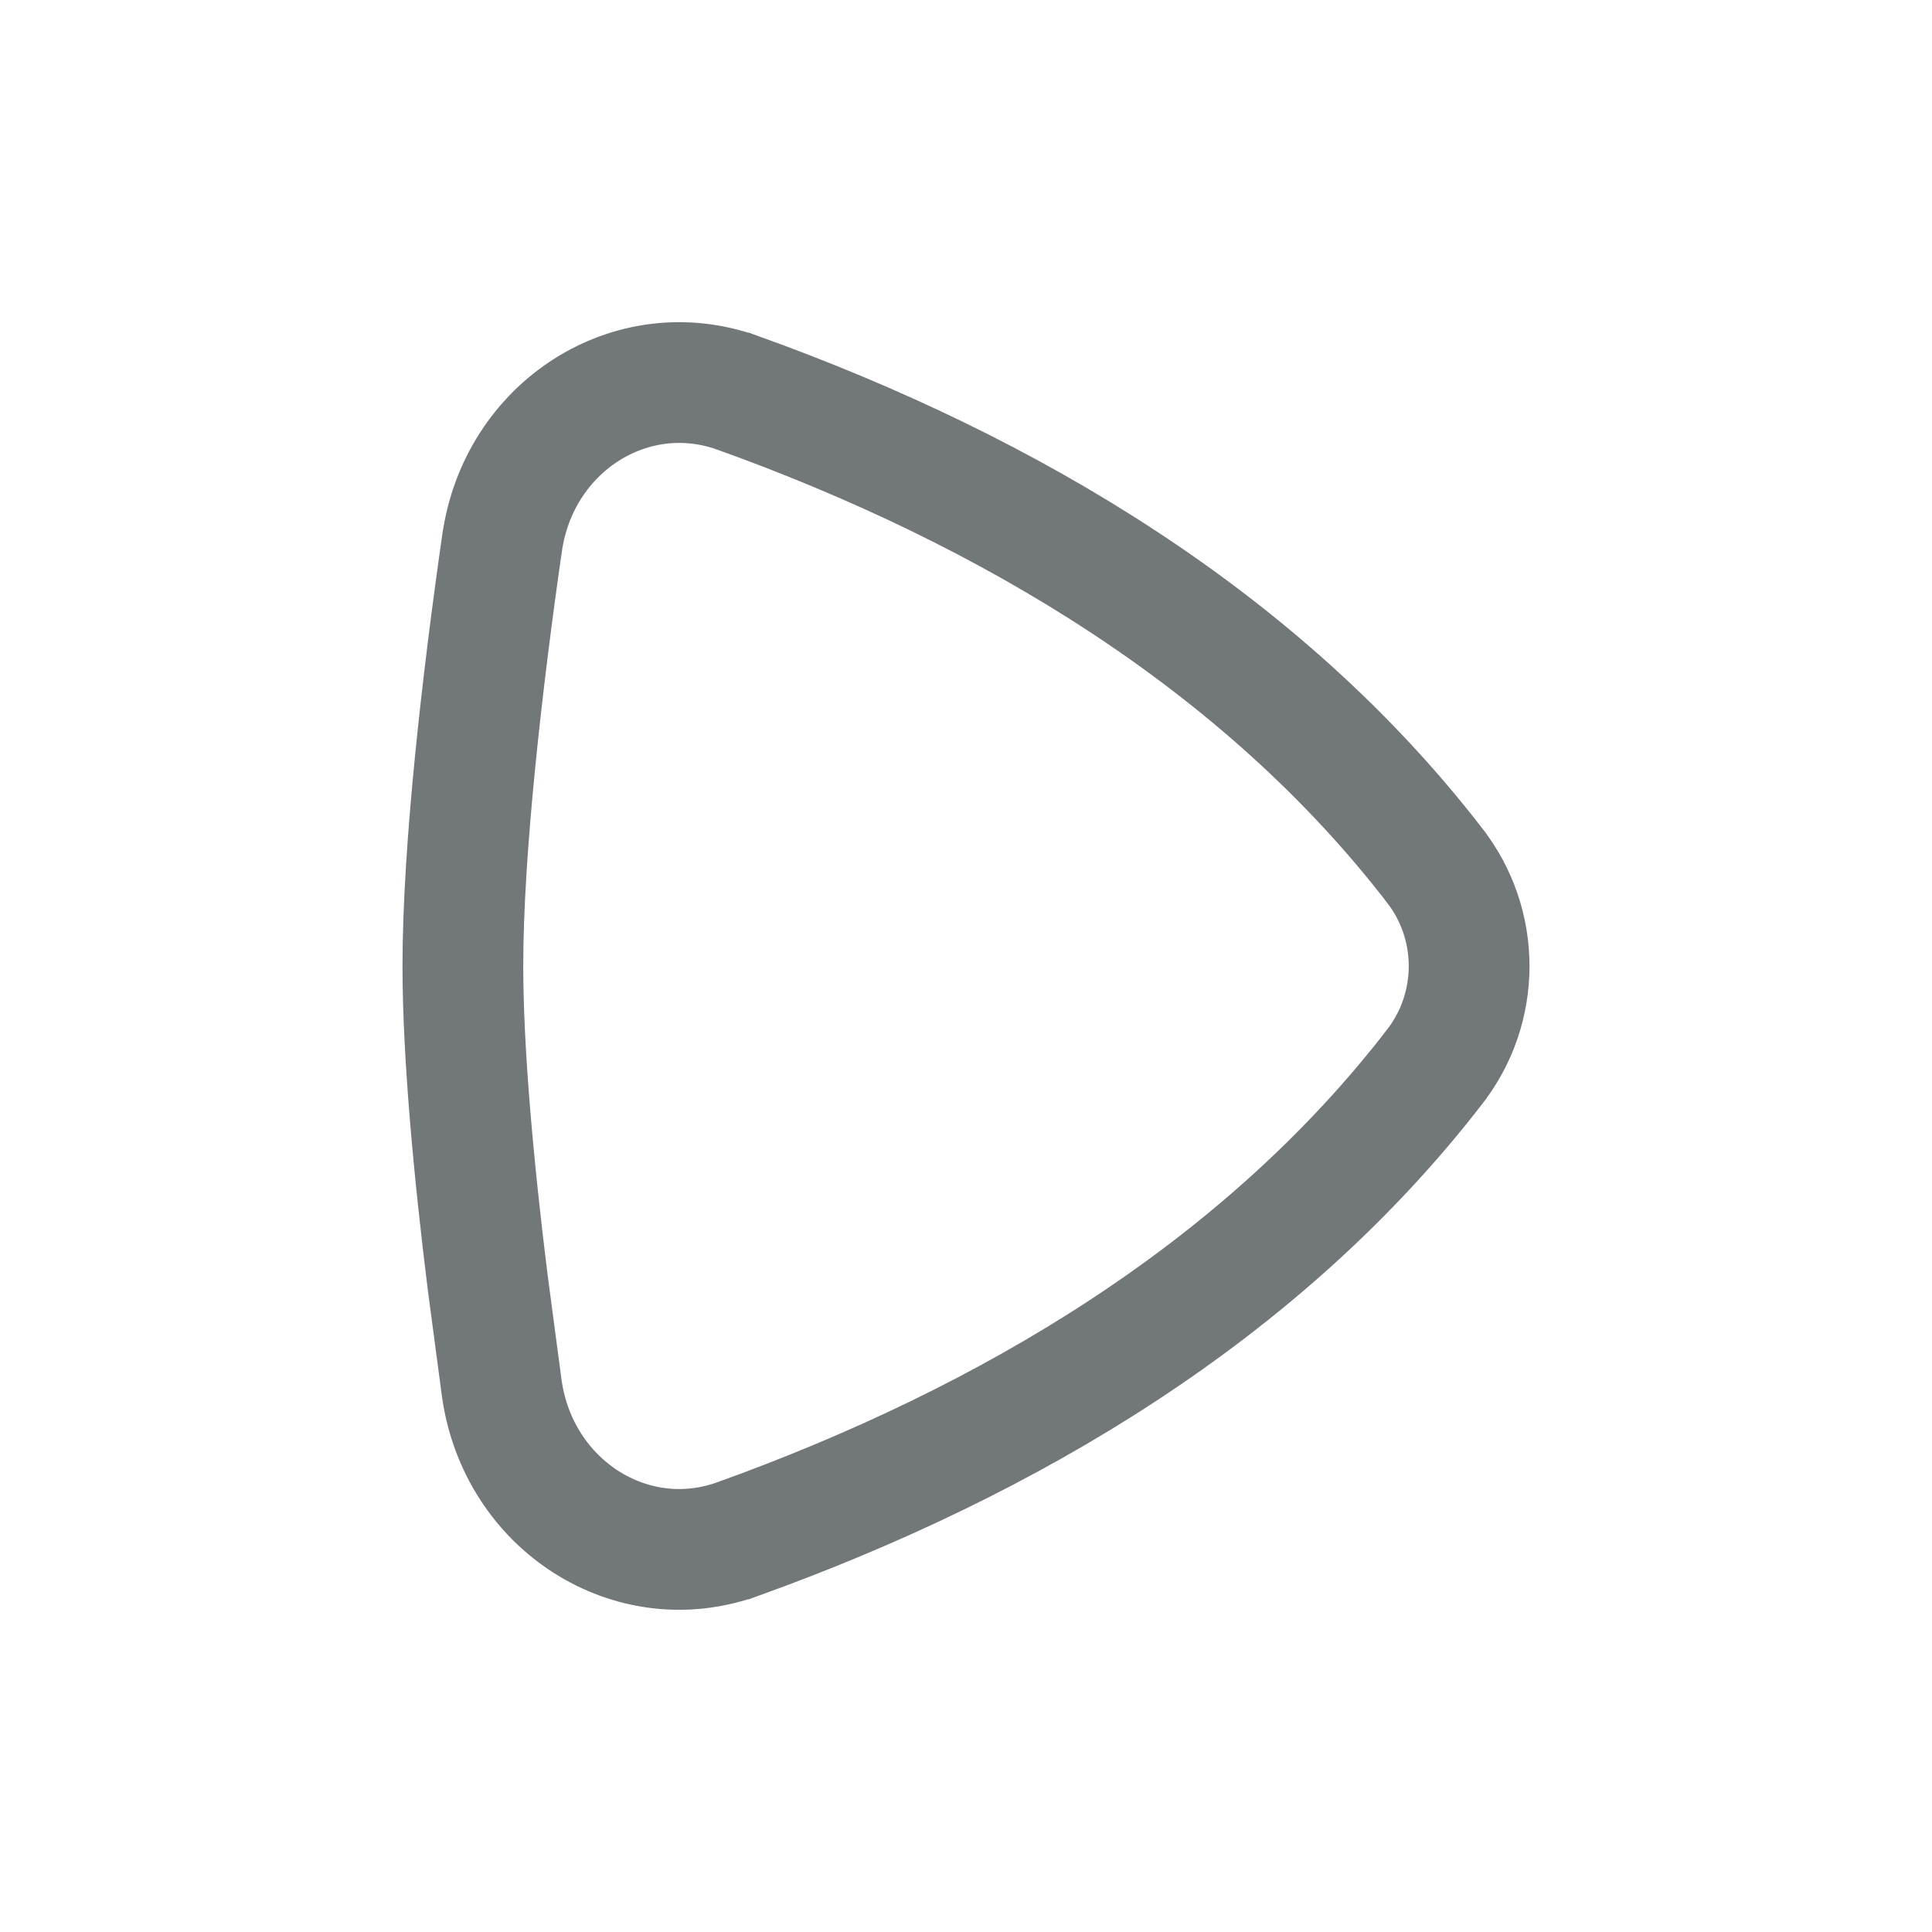
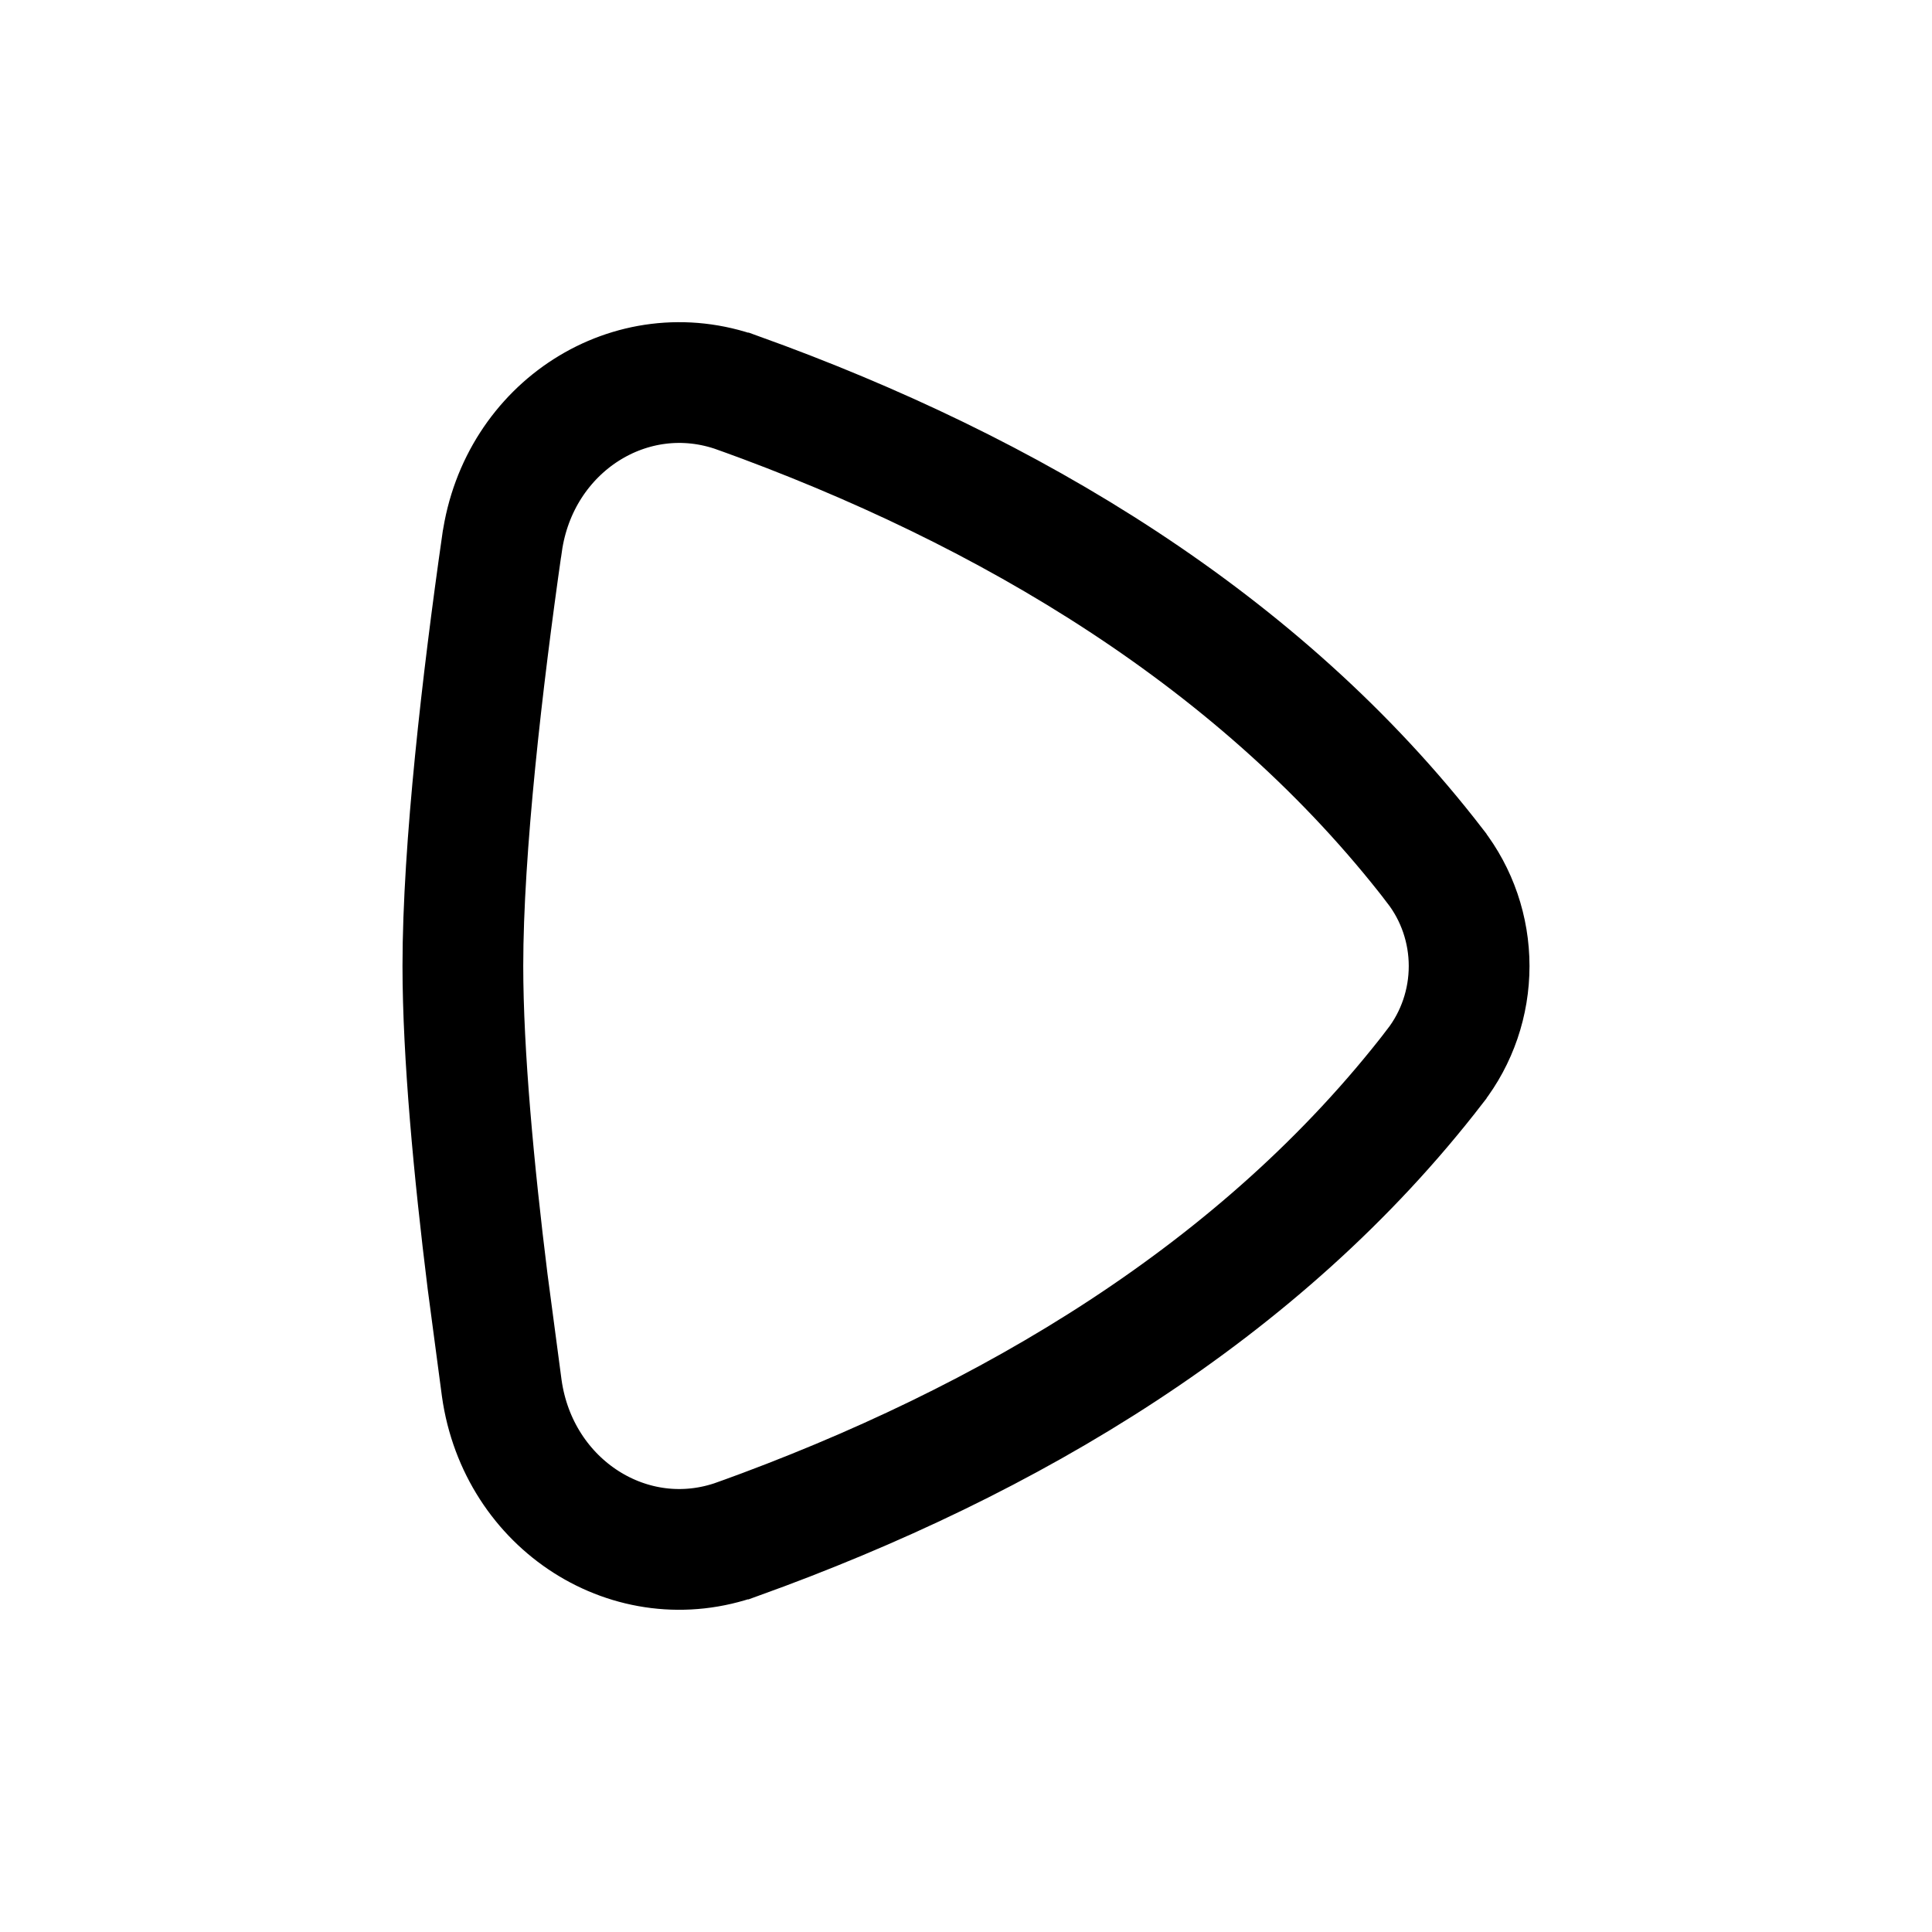
<svg xmlns="http://www.w3.org/2000/svg" width="24" height="24" viewBox="0 0 24 24" fill="none">
-   <path d="M6.236 6.754C6.439 5.299 7.845 4.403 9.17 4.882H9.171C12.539 6.094 15.671 7.962 17.824 10.754L17.825 10.756C18.1 11.11 18.25 11.548 18.25 12.001C18.25 12.454 18.1 12.893 17.825 13.247L17.824 13.249C15.671 16.041 12.539 17.903 9.168 19.118H9.167C7.846 19.596 6.438 18.7 6.233 17.245L6.057 15.919C5.887 14.549 5.75 13.094 5.75 11.999C5.75 10.542 5.994 8.439 6.235 6.757L6.236 6.754Z" stroke="#72777A" stroke-width="1.5" />
+   <path d="M6.236 6.754C6.439 5.299 7.845 4.403 9.17 4.882H9.171C12.539 6.094 15.671 7.962 17.824 10.754L17.825 10.756C18.1 11.11 18.25 11.548 18.25 12.001C18.25 12.454 18.1 12.893 17.825 13.247L17.824 13.249C15.671 16.041 12.539 17.903 9.168 19.118H9.167C7.846 19.596 6.438 18.7 6.233 17.245L6.057 15.919C5.887 14.549 5.75 13.094 5.75 11.999C5.75 10.542 5.994 8.439 6.235 6.757L6.236 6.754Z" stroke="currentColor" stroke-width="1.5" />
</svg>
